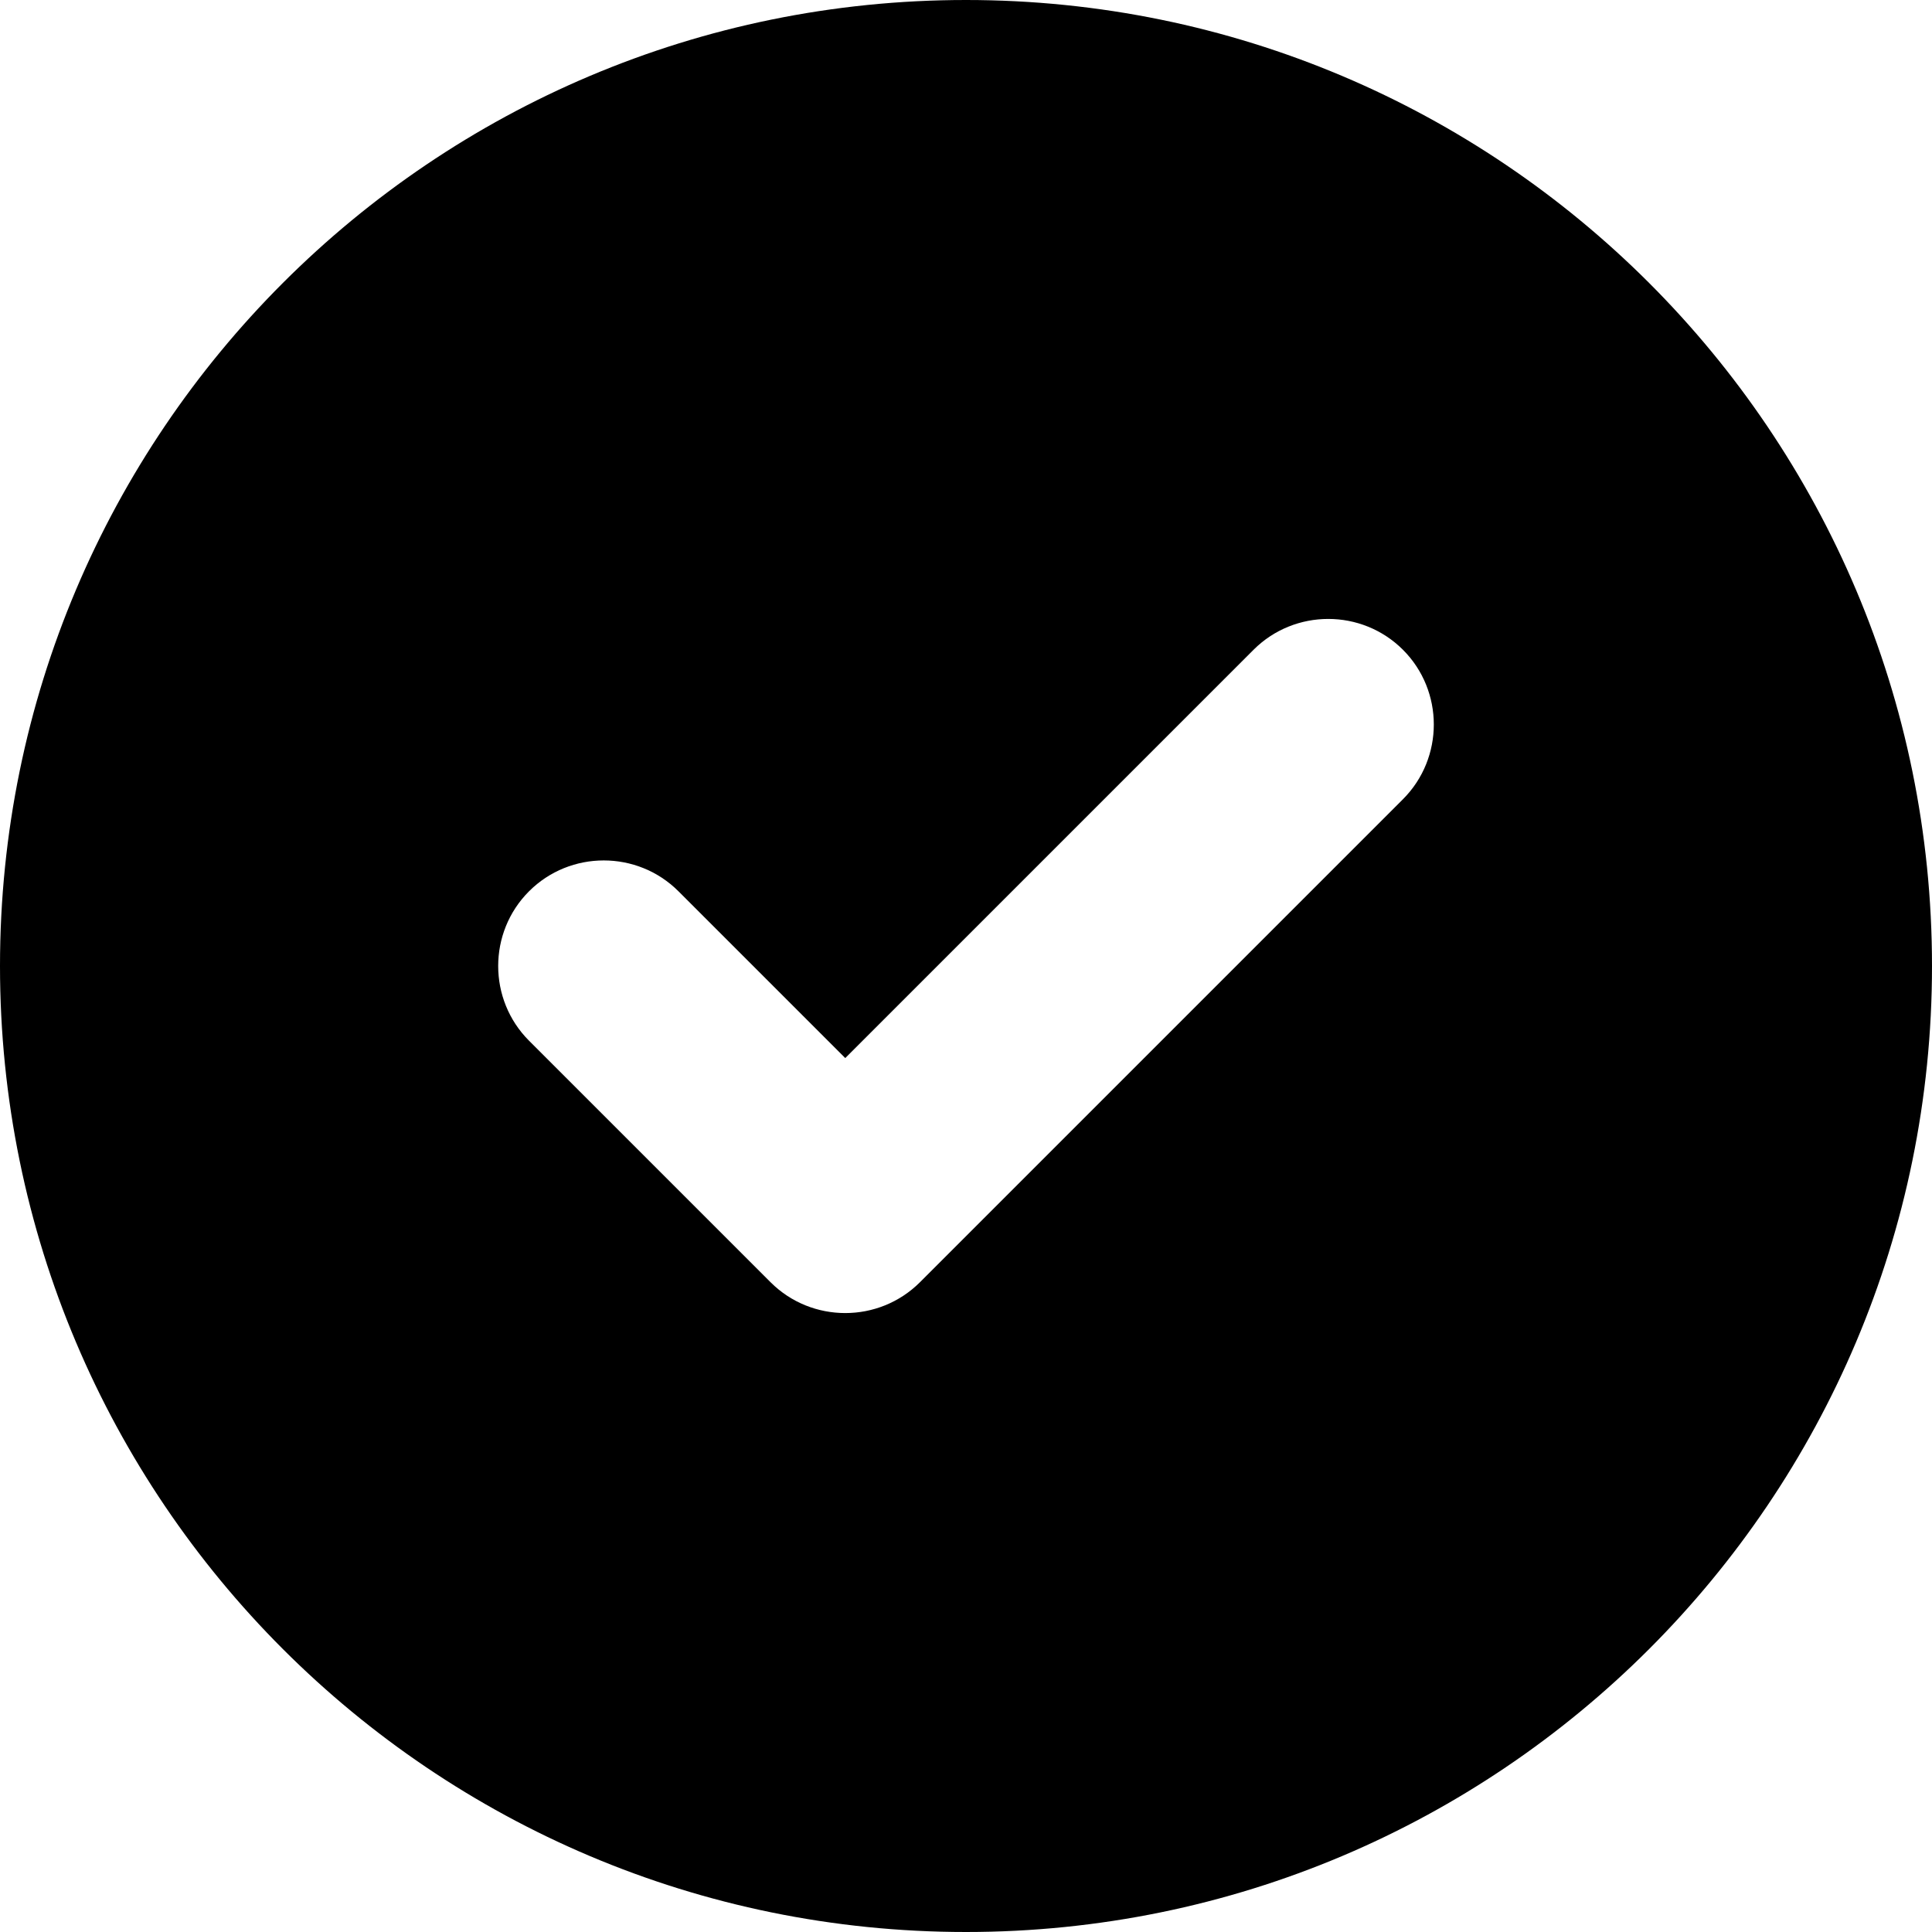
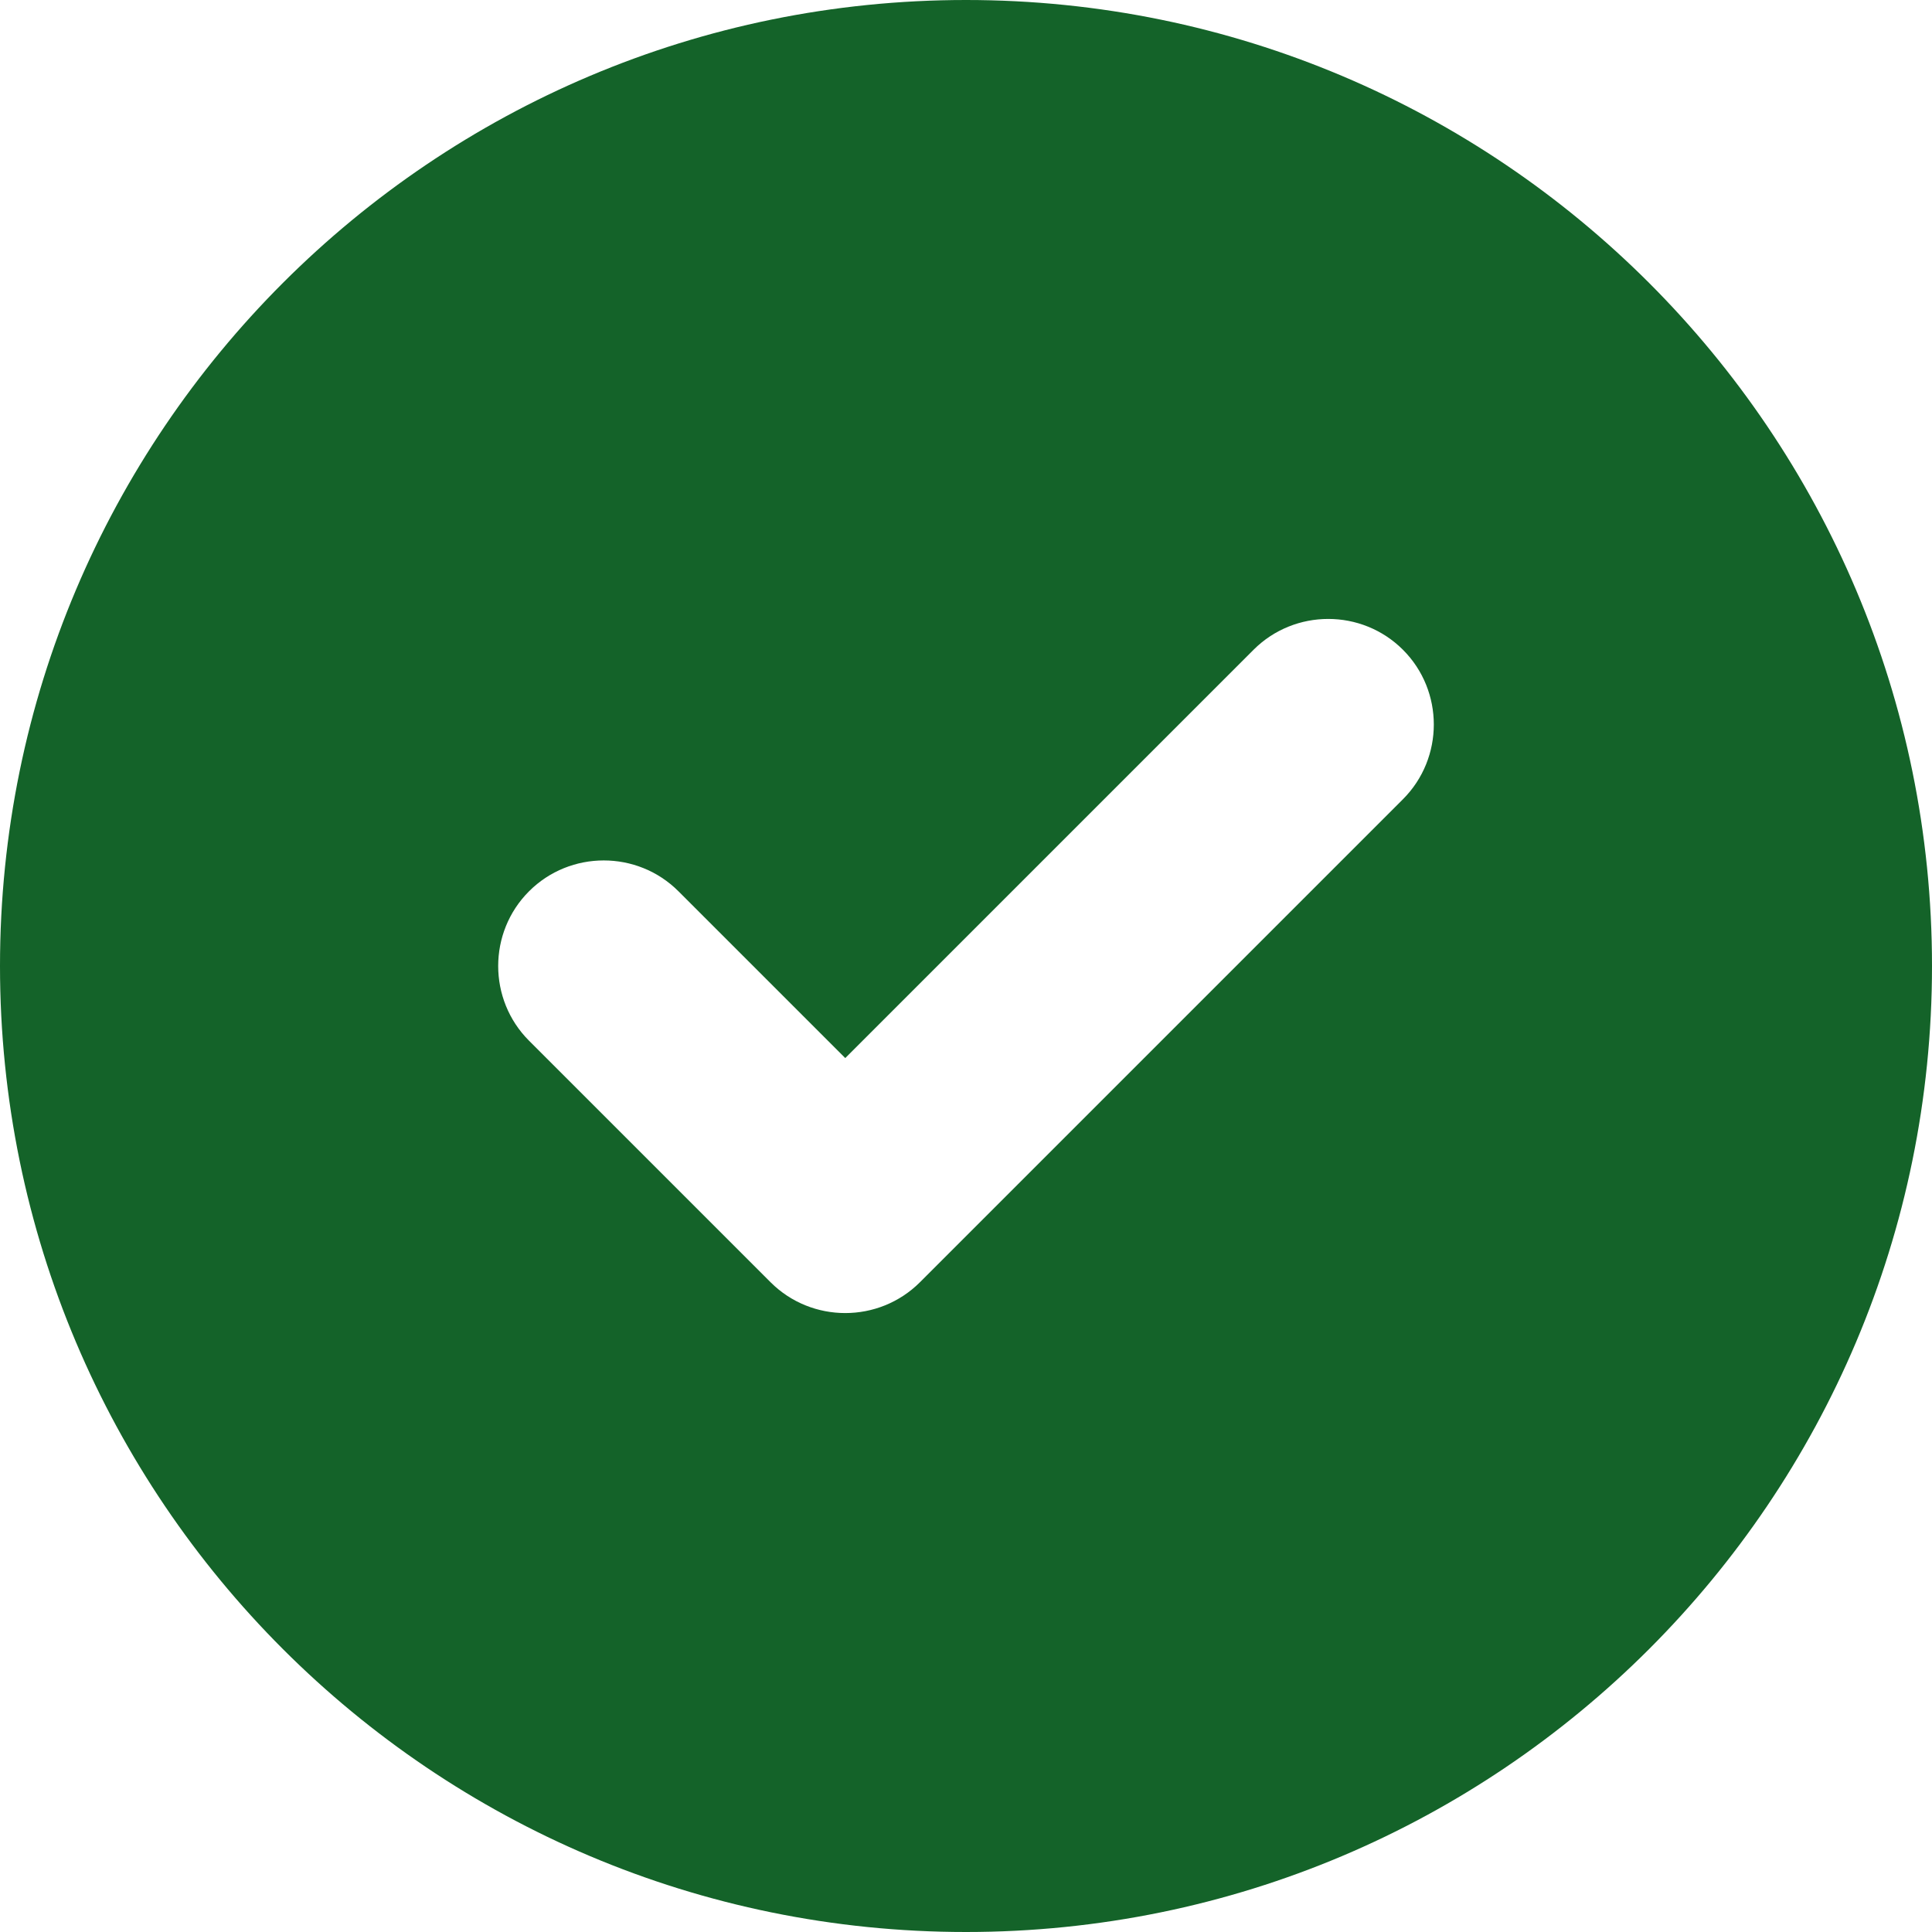
<svg xmlns="http://www.w3.org/2000/svg" viewBox="0 0 512 512">
-   <path d="M0 256C0 114.6 114.6 0 256 0C397.4 0 512 114.6 512 256C512 397.4 397.4 512 256 512C114.6 512 0 397.4 0 256zM371.8 211.8C382.7 200.9 382.7 183.1 371.8 172.2C360.9 161.3 343.1 161.3 332.2 172.2L224 280.4L179.8 236.2C168.9 225.3 151.1 225.3 140.2 236.2C129.3 247.1 129.3 264.9 140.2 275.8L204.2 339.8C215.1 350.7 232.9 350.7 243.8 339.8L371.8 211.8z" />
+   <path d="M0 256C0 114.6 114.6 0 256 0C397.4 0 512 114.6 512 256C512 397.4 397.4 512 256 512C114.6 512 0 397.4 0 256zM371.8 211.8C382.7 200.9 382.7 183.1 371.8 172.2C360.9 161.3 343.1 161.3 332.2 172.2L224 280.4L179.8 236.2C168.9 225.3 151.1 225.3 140.2 236.2C129.3 247.1 129.3 264.9 140.2 275.8L204.2 339.8C215.1 350.7 232.9 350.7 243.8 339.8L371.8 211.8z" fill="#146329" />
</svg>
